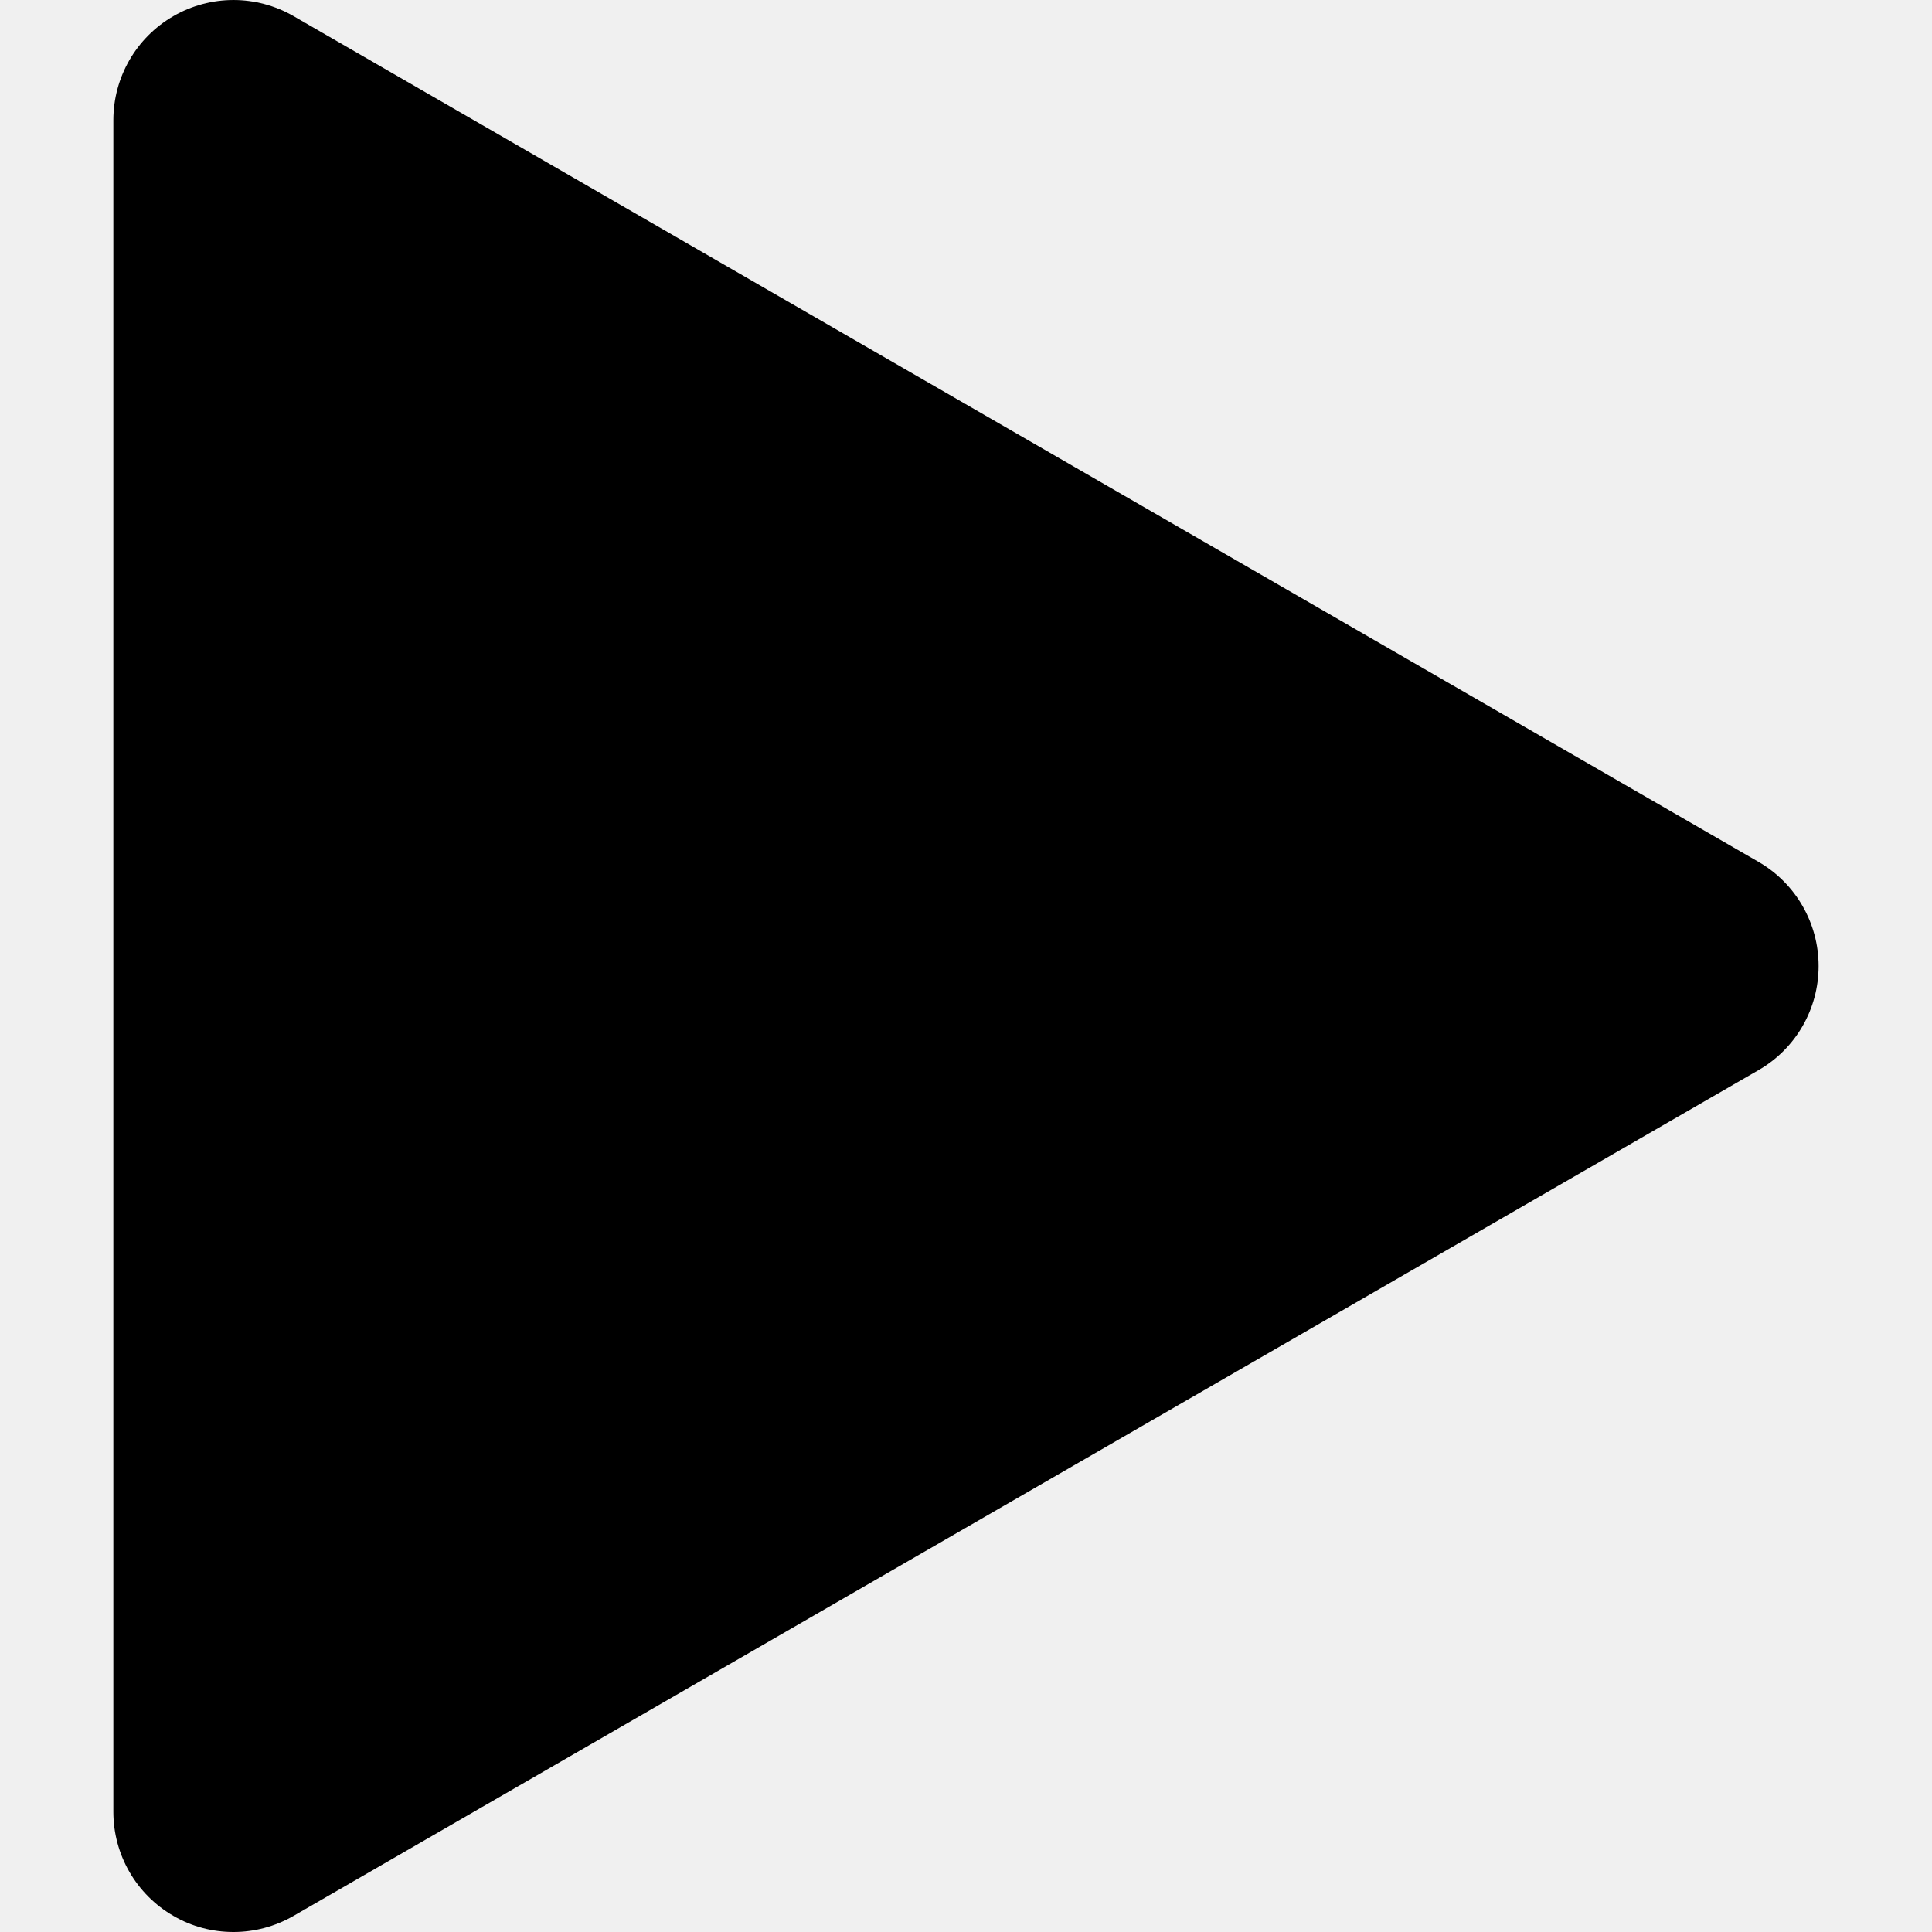
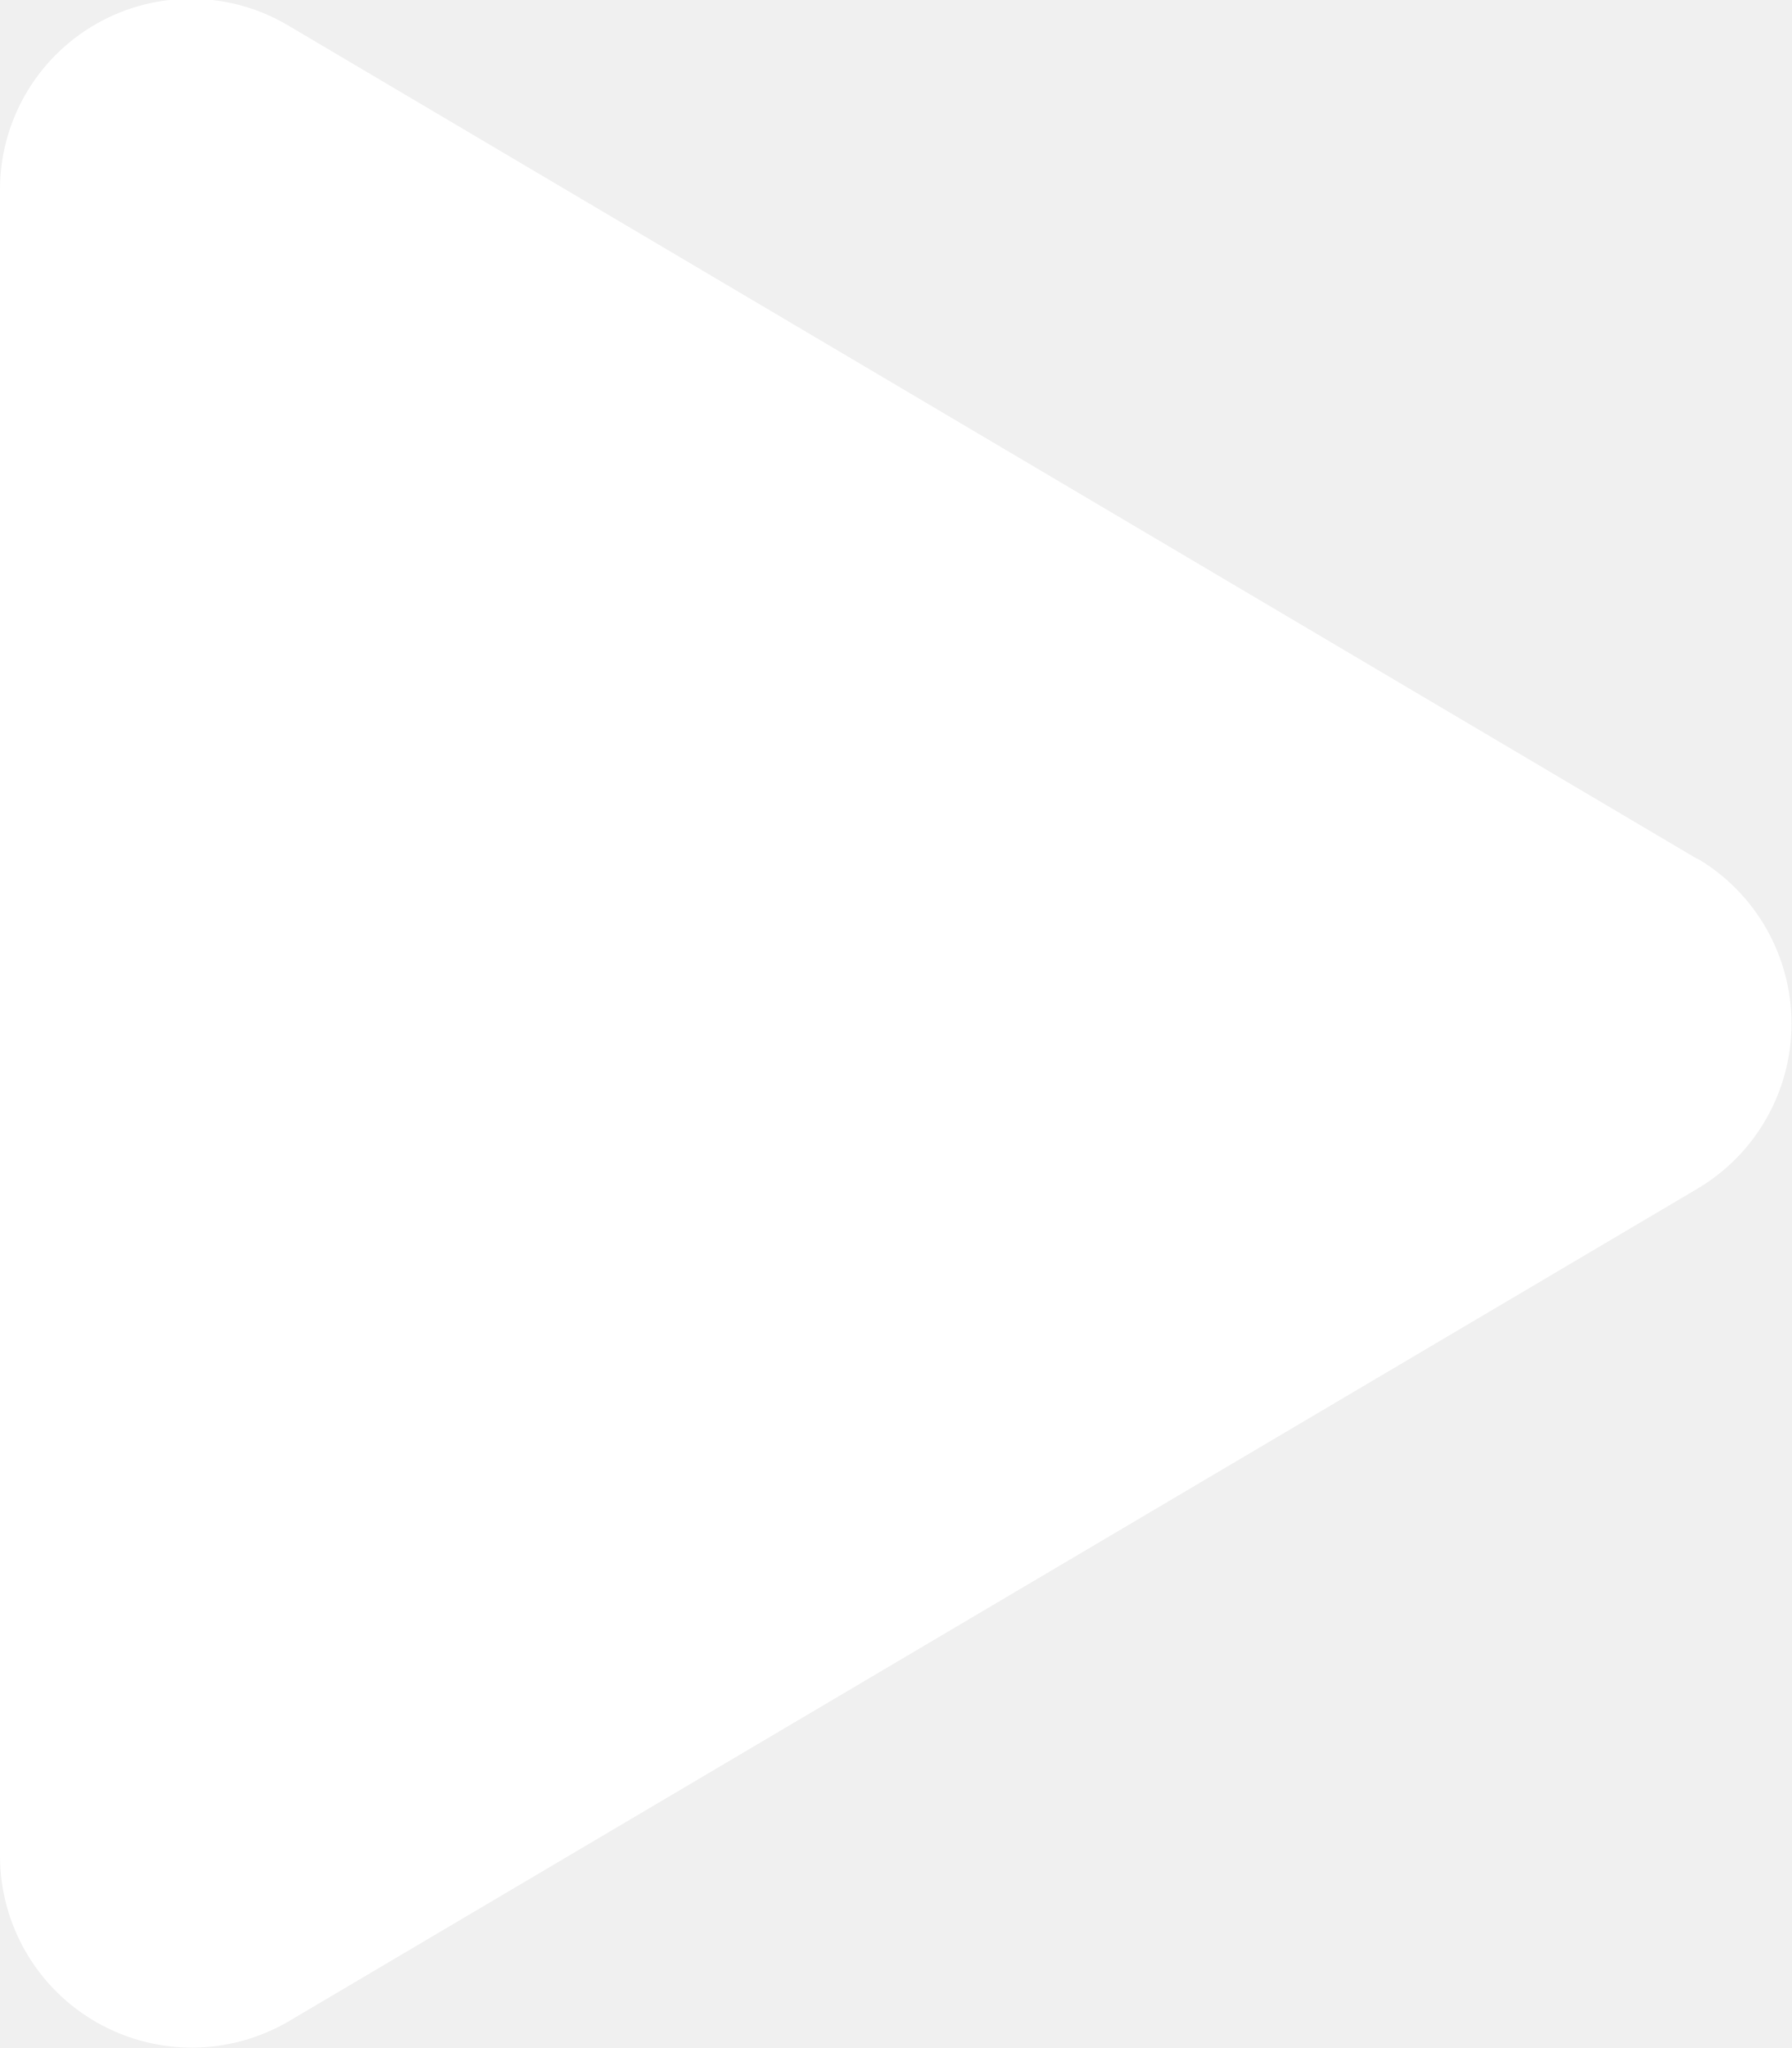
- <svg xmlns="http://www.w3.org/2000/svg" version="1.1" id="Capa_1" x="0px" y="0px" viewBox="0 0 47.604 47.604" style="enable-background:new 0 0 47.604 47.604;" xml:space="preserve">
-   <g>
-     <path d="M43.331,21.237L7.233,0.397c-0.917-0.529-2.044-0.529-2.96,0c-0.916,0.528-1.48,1.505-1.48,2.563v41.684   c0,1.058,0.564,2.035,1.48,2.563c0.458,0.268,0.969,0.397,1.48,0.397c0.511,0,1.022-0.133,1.48-0.397l36.098-20.84   c0.918-0.529,1.479-1.506,1.479-2.564S44.247,21.767,43.331,21.237z" />
-   </g>
-   <g>
- </g>
-   <g>
- </g>
-   <g>
- </g>
-   <g>
- </g>
-   <g>
- </g>
-   <g>
- </g>
-   <g>
- </g>
-   <g>
- </g>
-   <g>
- </g>
-   <g>
- </g>
-   <g>
- </g>
-   <g>
- </g>
-   <g>
- </g>
-   <g>
- </g>
-   <g>
- </g>
+ <svg xmlns="http://www.w3.org/2000/svg" width="31.499" height="36.001" viewBox="0 0 31.499 36.001">
+   <path id="Icon_awesome-play" data-name="Icon awesome-play" d="M29.841,15.1,5.091.464A3.356,3.356,0,0,0,0,3.368V32.625a3.372,3.372,0,0,0,5.091,2.9L29.841,20.9a3.372,3.372,0,0,0,0-5.808Z" transform="translate(0 -0.002)" fill="#fff" />
</svg>
